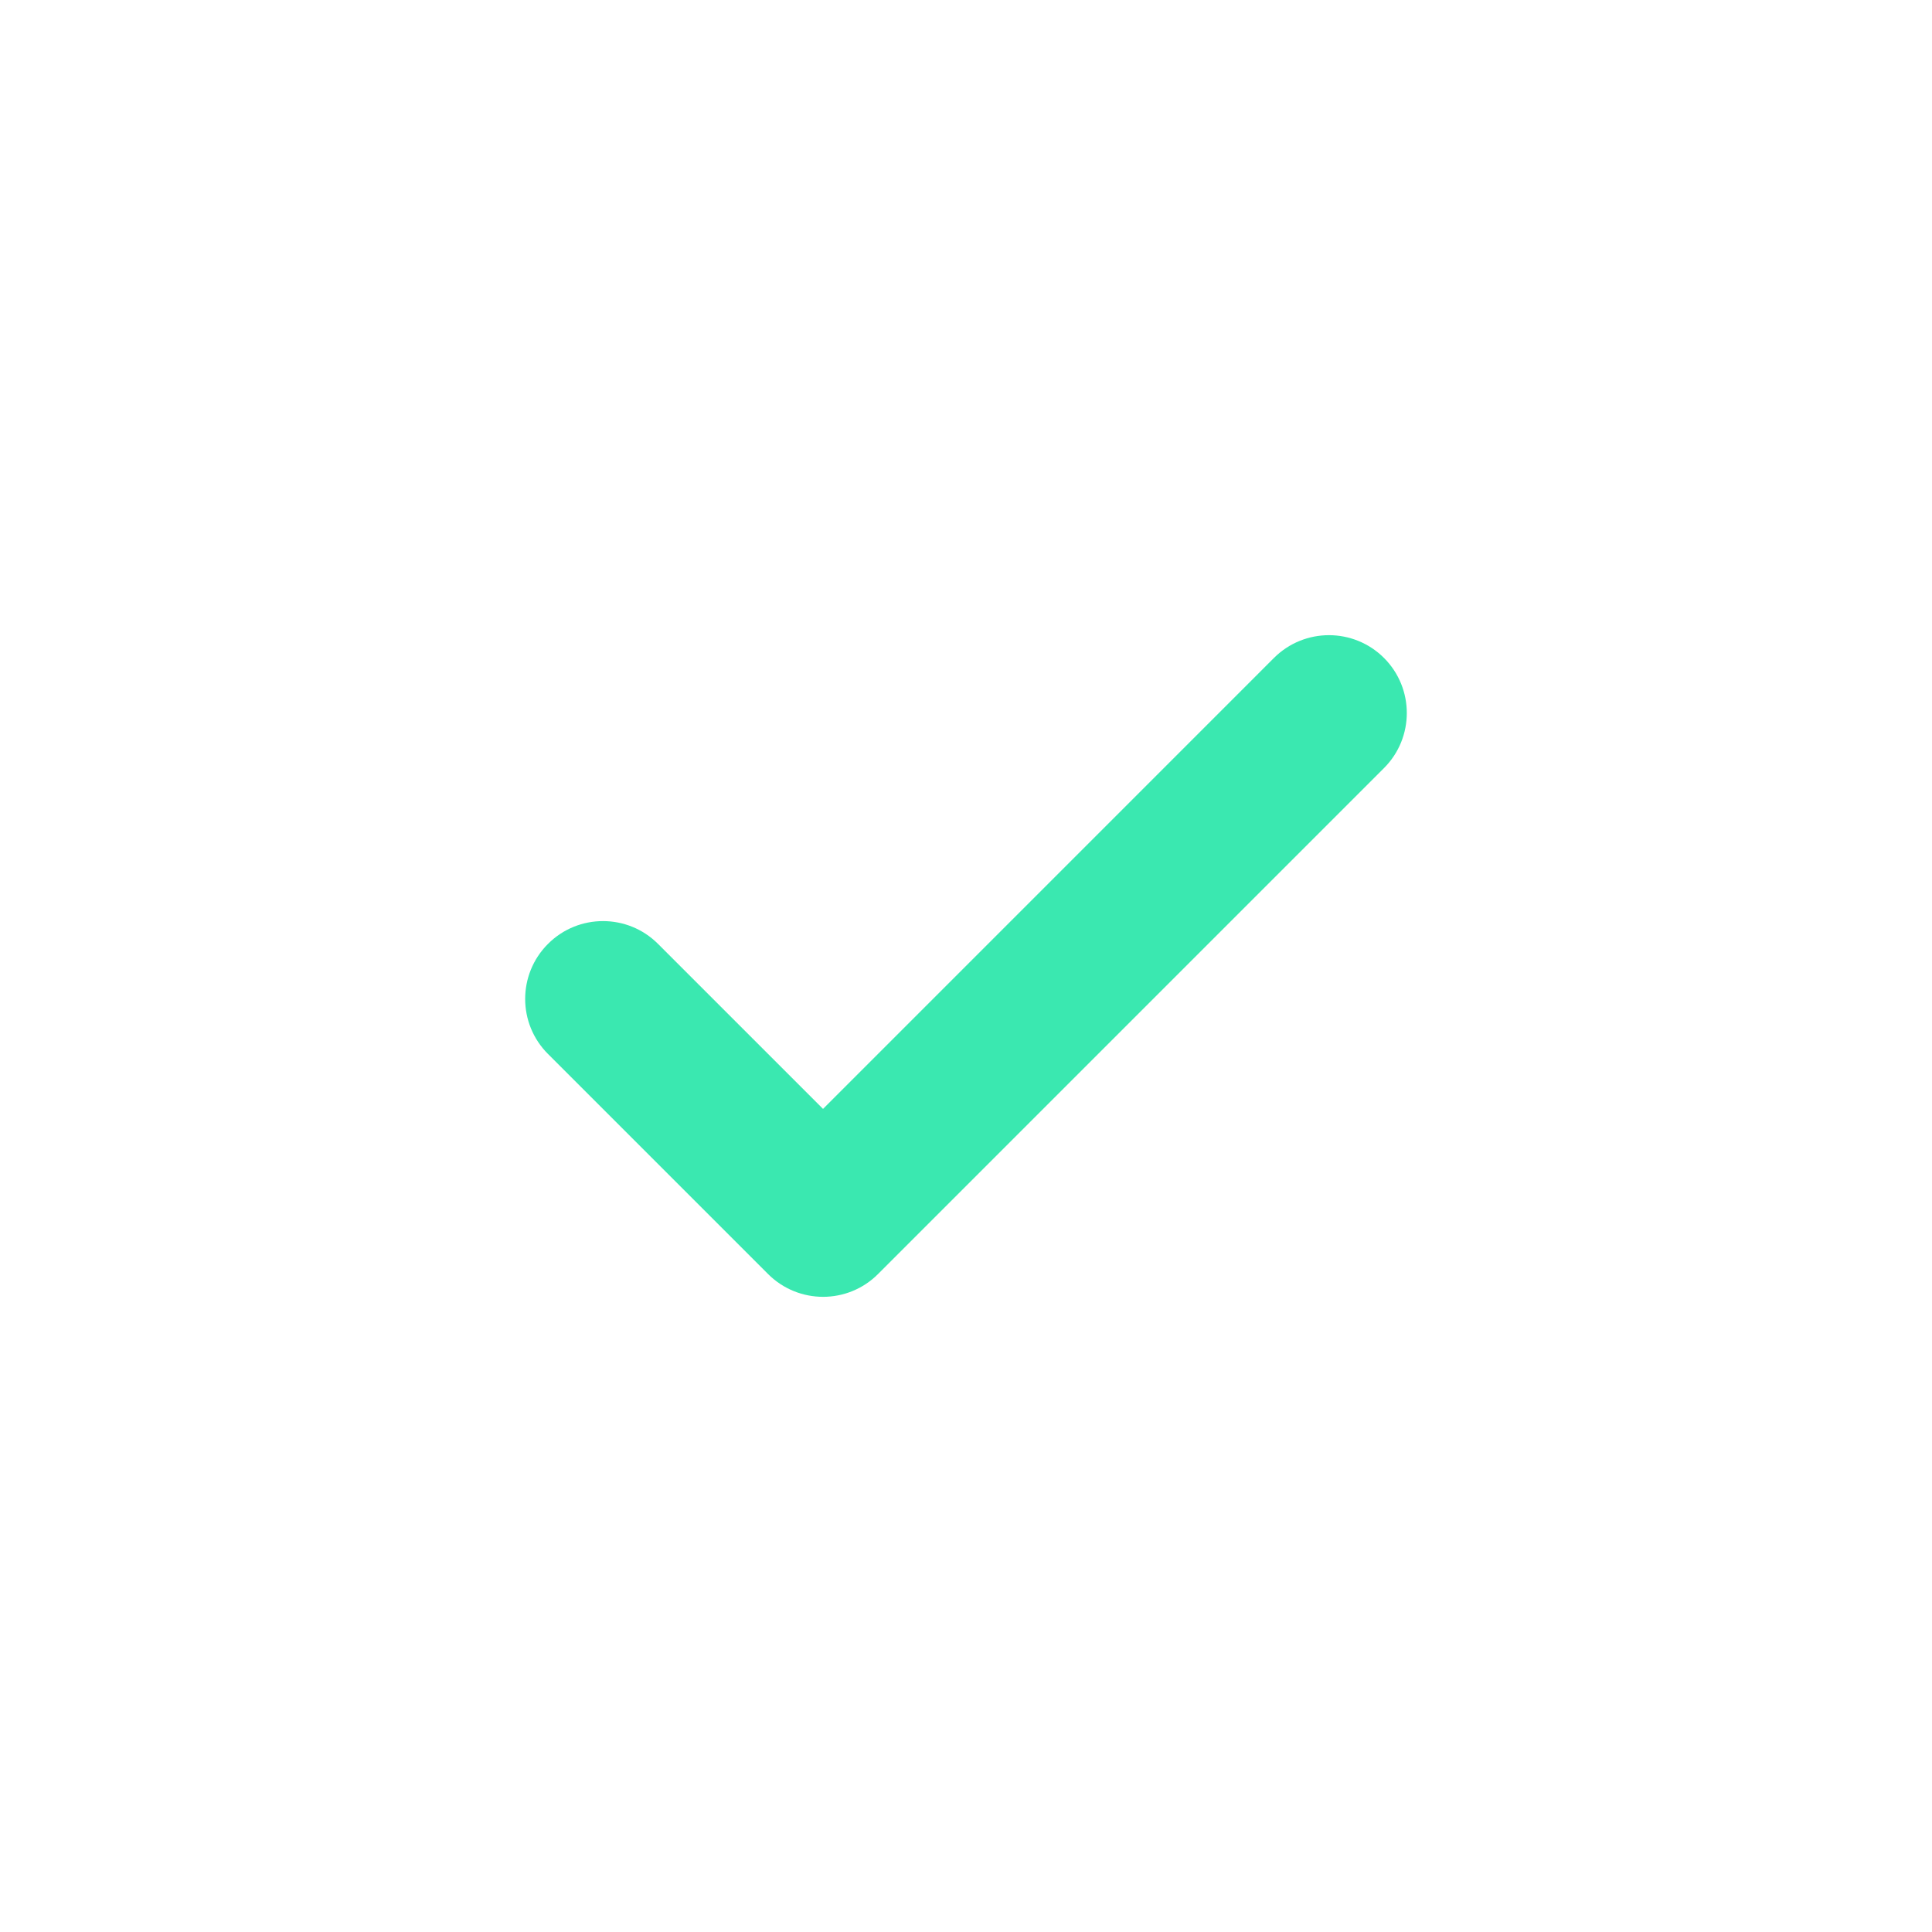
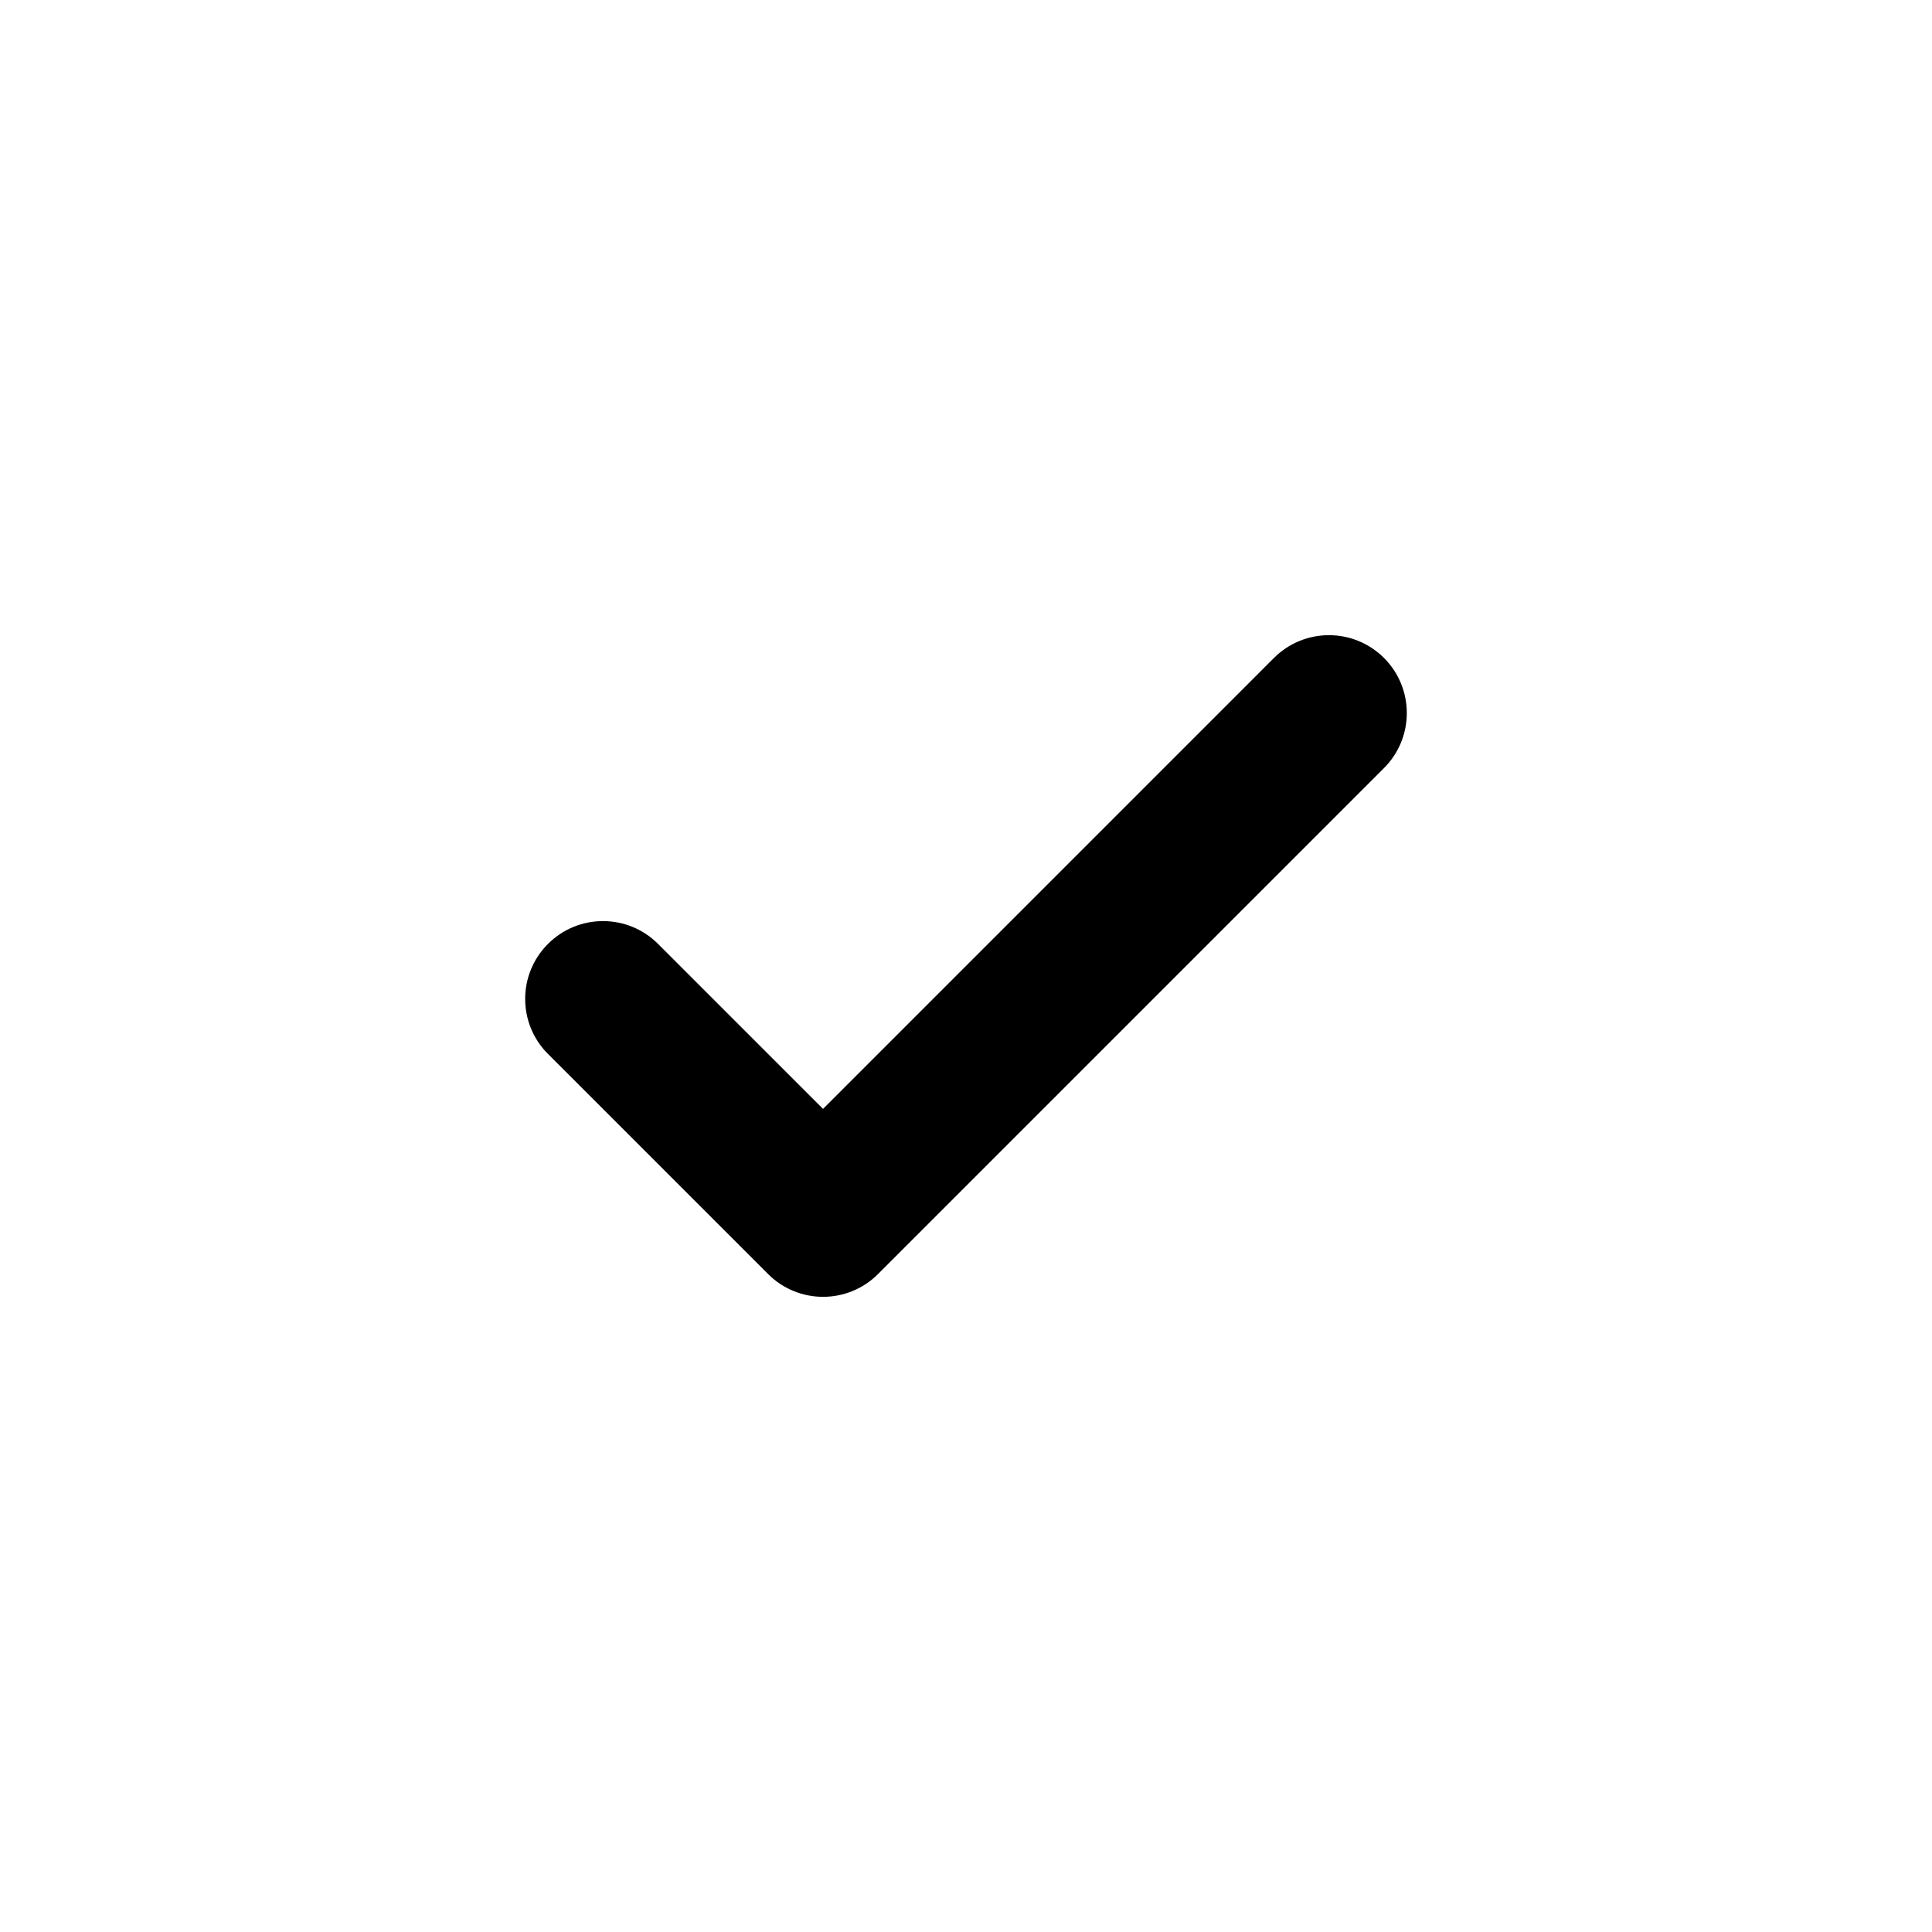
- <svg xmlns="http://www.w3.org/2000/svg" version="1.1" x="0px" y="0px" viewBox="0 0 55.702 55.702" xml:space="preserve" fill="#3ae8b0">
+ <svg xmlns="http://www.w3.org/2000/svg" version="1.1" x="0px" y="0px" viewBox="0 0 55.702 55.702" xml:space="preserve" fill="#000">
  <g>
    <path d="M36.729,18.97l-13,13.001l-4.757-4.757c-0.876-0.877-2.297-0.877-3.173,0    c-0.877,0.876-0.877,2.297,0,3.173l6.344,6.344c0.438,0.438,1.013,0.658,1.587,0.658s1.148-0.219,1.586-0.658l14.587-14.587    c0.876-0.877,0.876-2.297,0-3.174C39.026,18.094,37.606,18.094,36.729,18.97z" />
  </g>
</svg>
